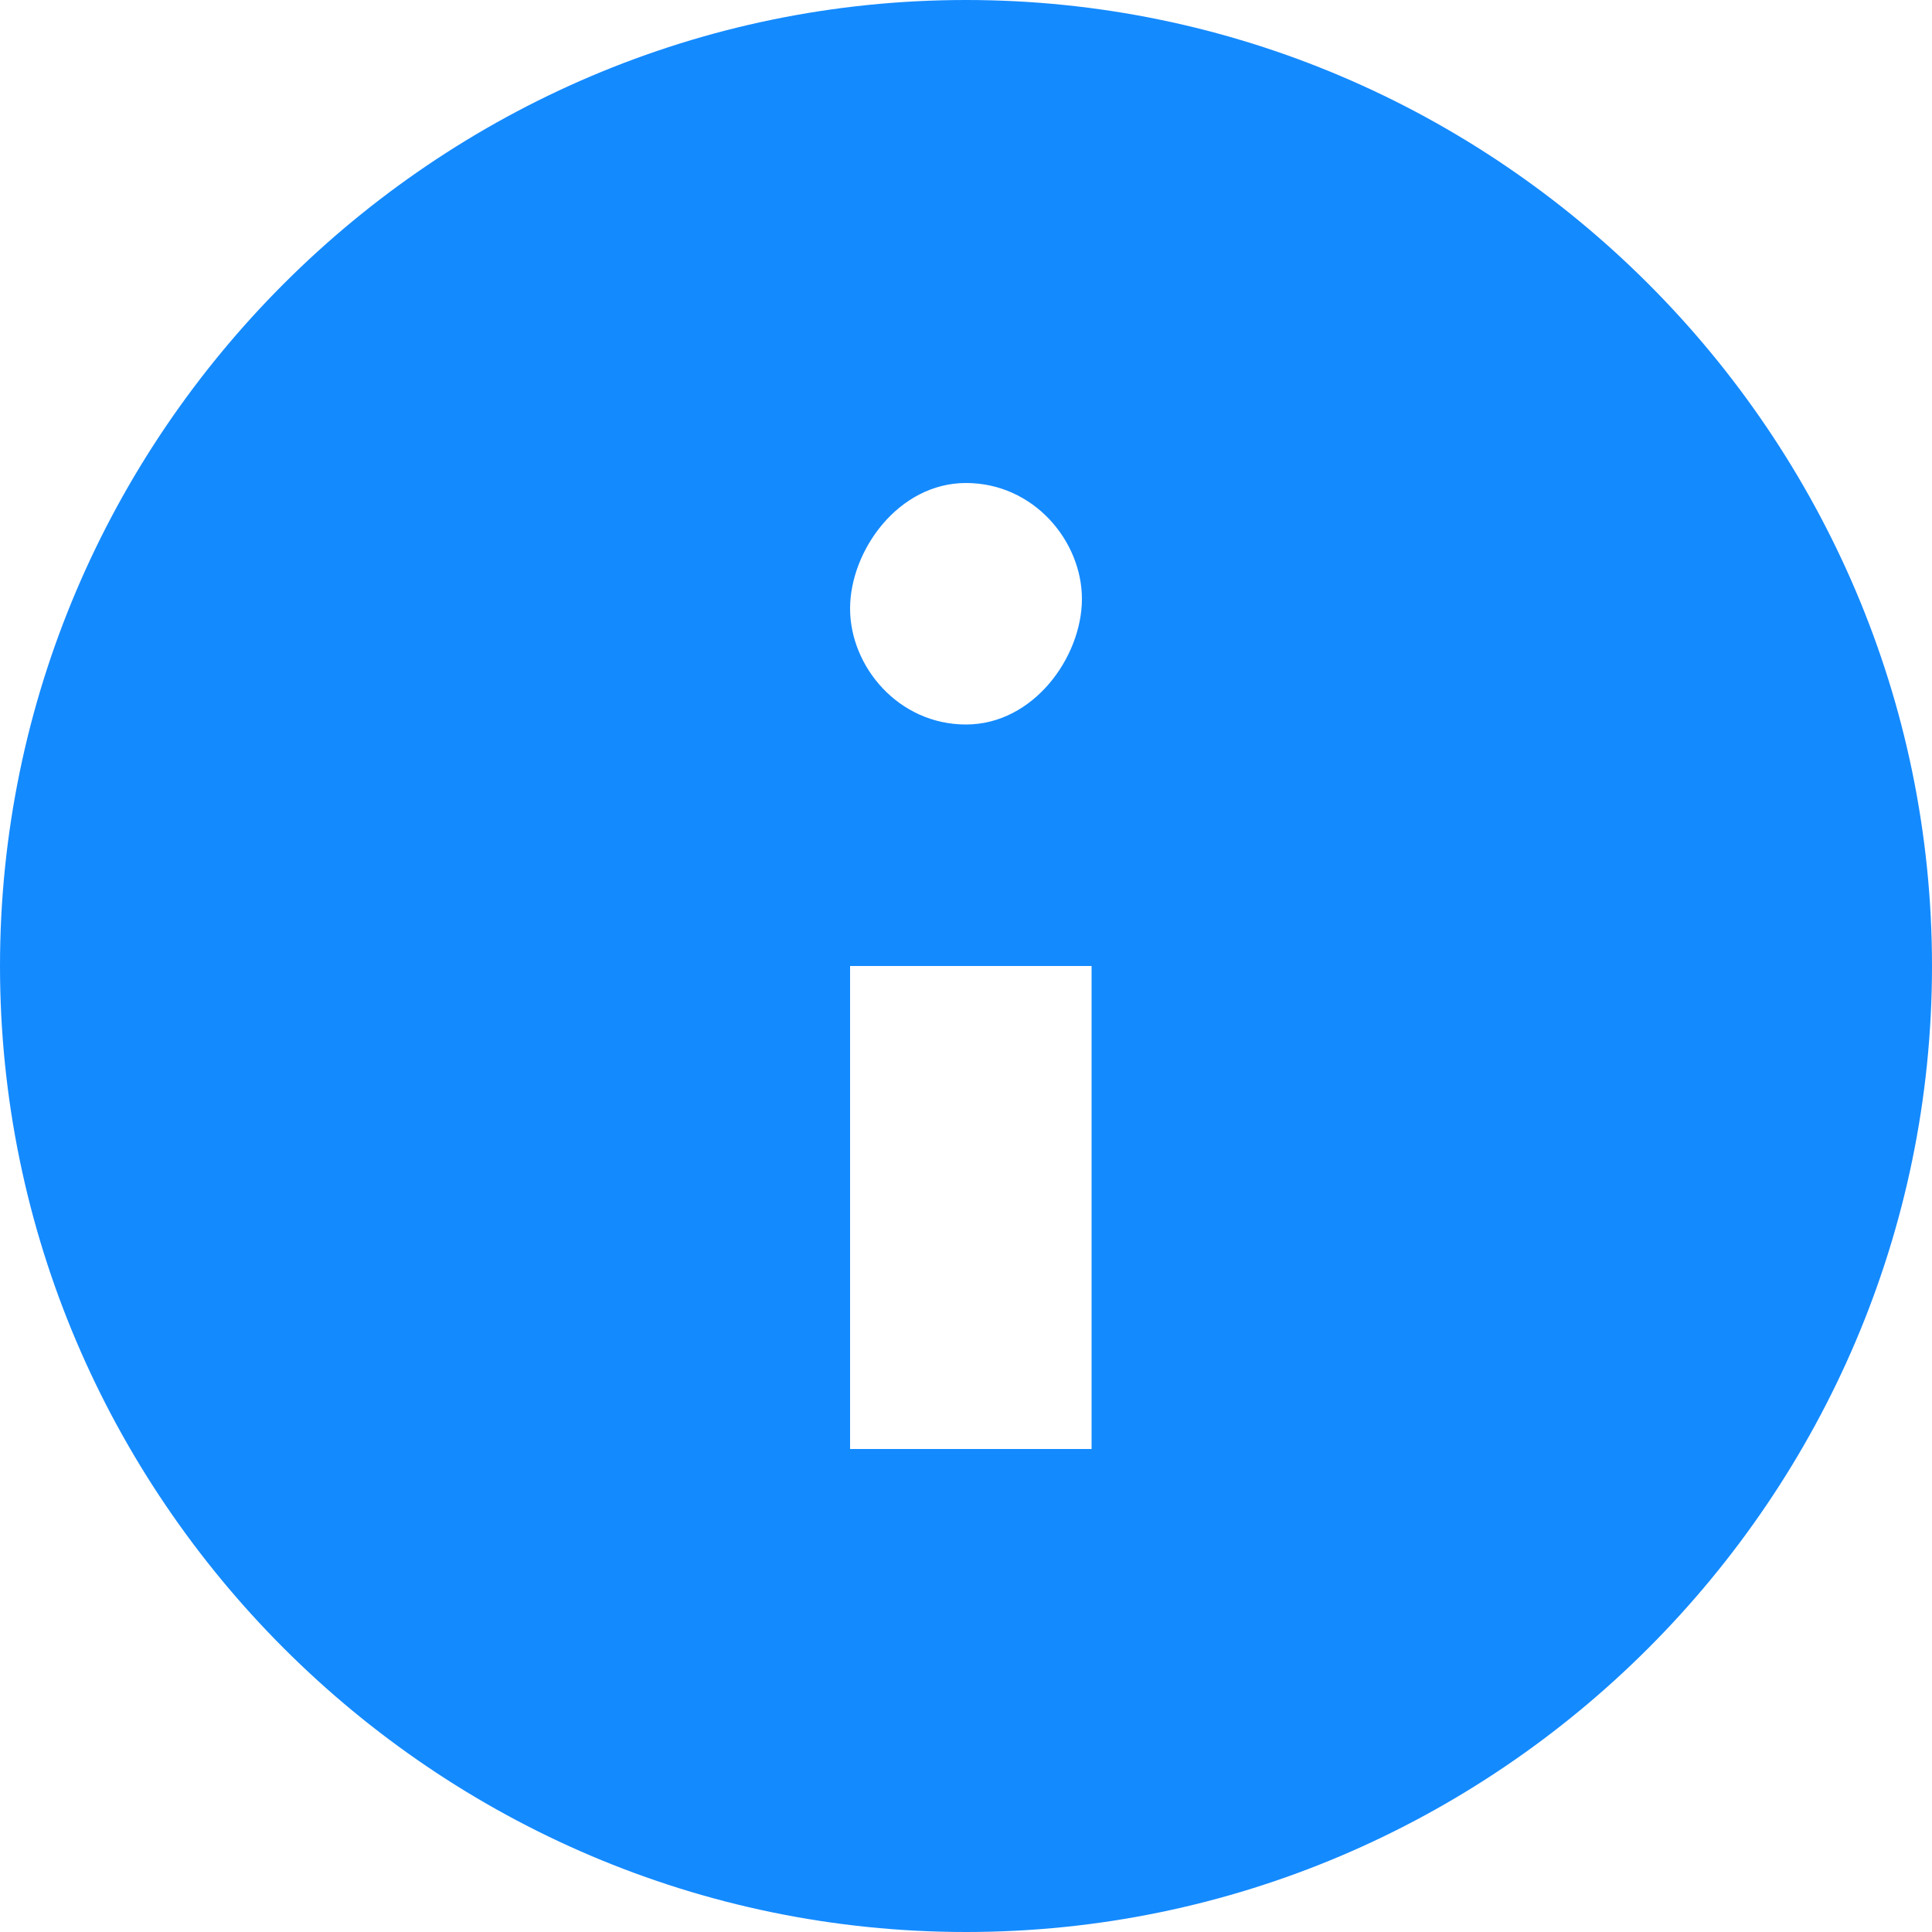
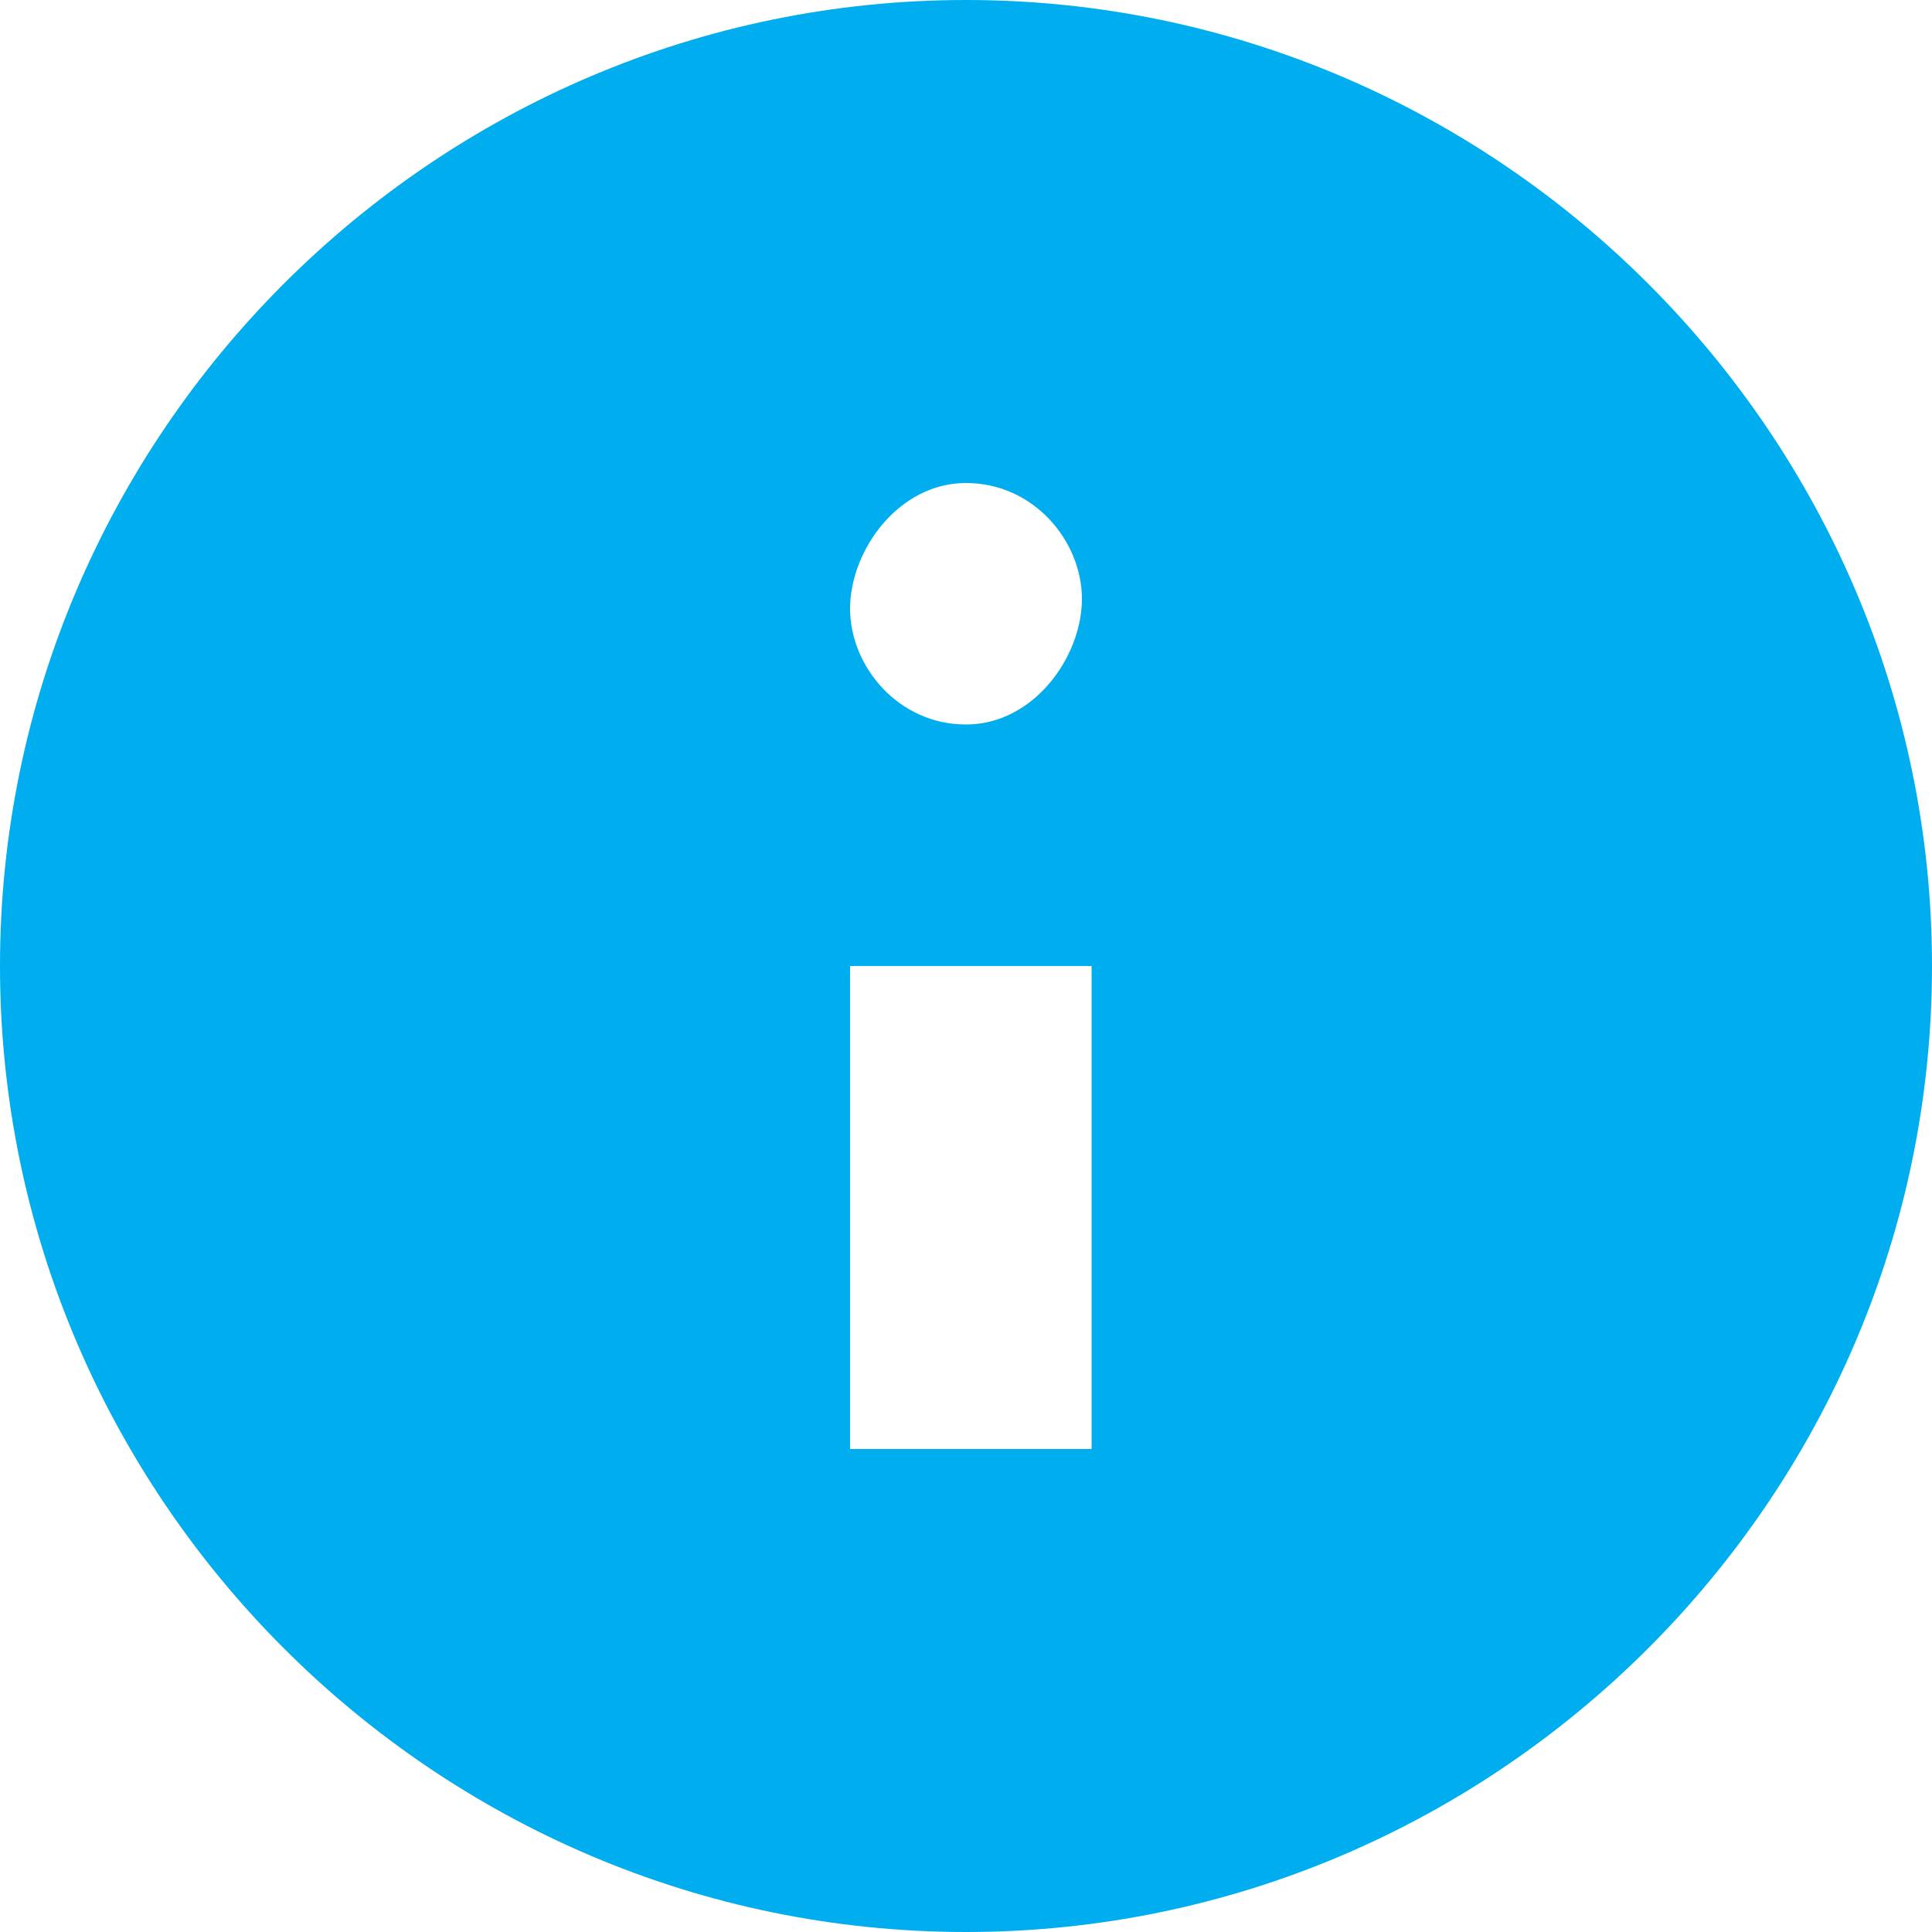
- <svg xmlns="http://www.w3.org/2000/svg" version="1.1" id="Layer_1" x="0px" y="0px" viewBox="0 0 20 20" style="enable-background:new 0 0 20 20;" xml:space="preserve">
-   <style type="text/css">
- 	.st0{fill-rule:evenodd;clip-rule:evenodd;fill:#148aff;}
- </style>
-   <path class="st0" d="M10,0C4.5,0,0,4.5,0,10s4.5,10,10,10c5.5,0,10-4.5,10-10S15.5,0,10,0z M11.2,15H8.8v-5h2.5V15z M10,7.5  c-0.7,0-1.2-0.6-1.2-1.2S9.3,5,10,5s1.2,0.6,1.2,1.2S10.7,7.5,10,7.5z" />
+ <svg xmlns="http://www.w3.org/2000/svg" viewBox="0 0 20 20">
+   <style>.st0{fill-rule:evenodd;clip-rule:evenodd;fill:#00adef;}</style>
+   <path class="st0" d="M10 0C4.5 0 0 4.5 0 10s4.5 10 10 10 10-4.5 10-10S15.5 0 10 0zm1.2 15H8.8v-5h2.5v5zM10 7.5c-.7 0-1.2-.6-1.2-1.2S9.3 5 10 5s1.2.6 1.2 1.2-.5 1.3-1.2 1.3z" />
</svg>
